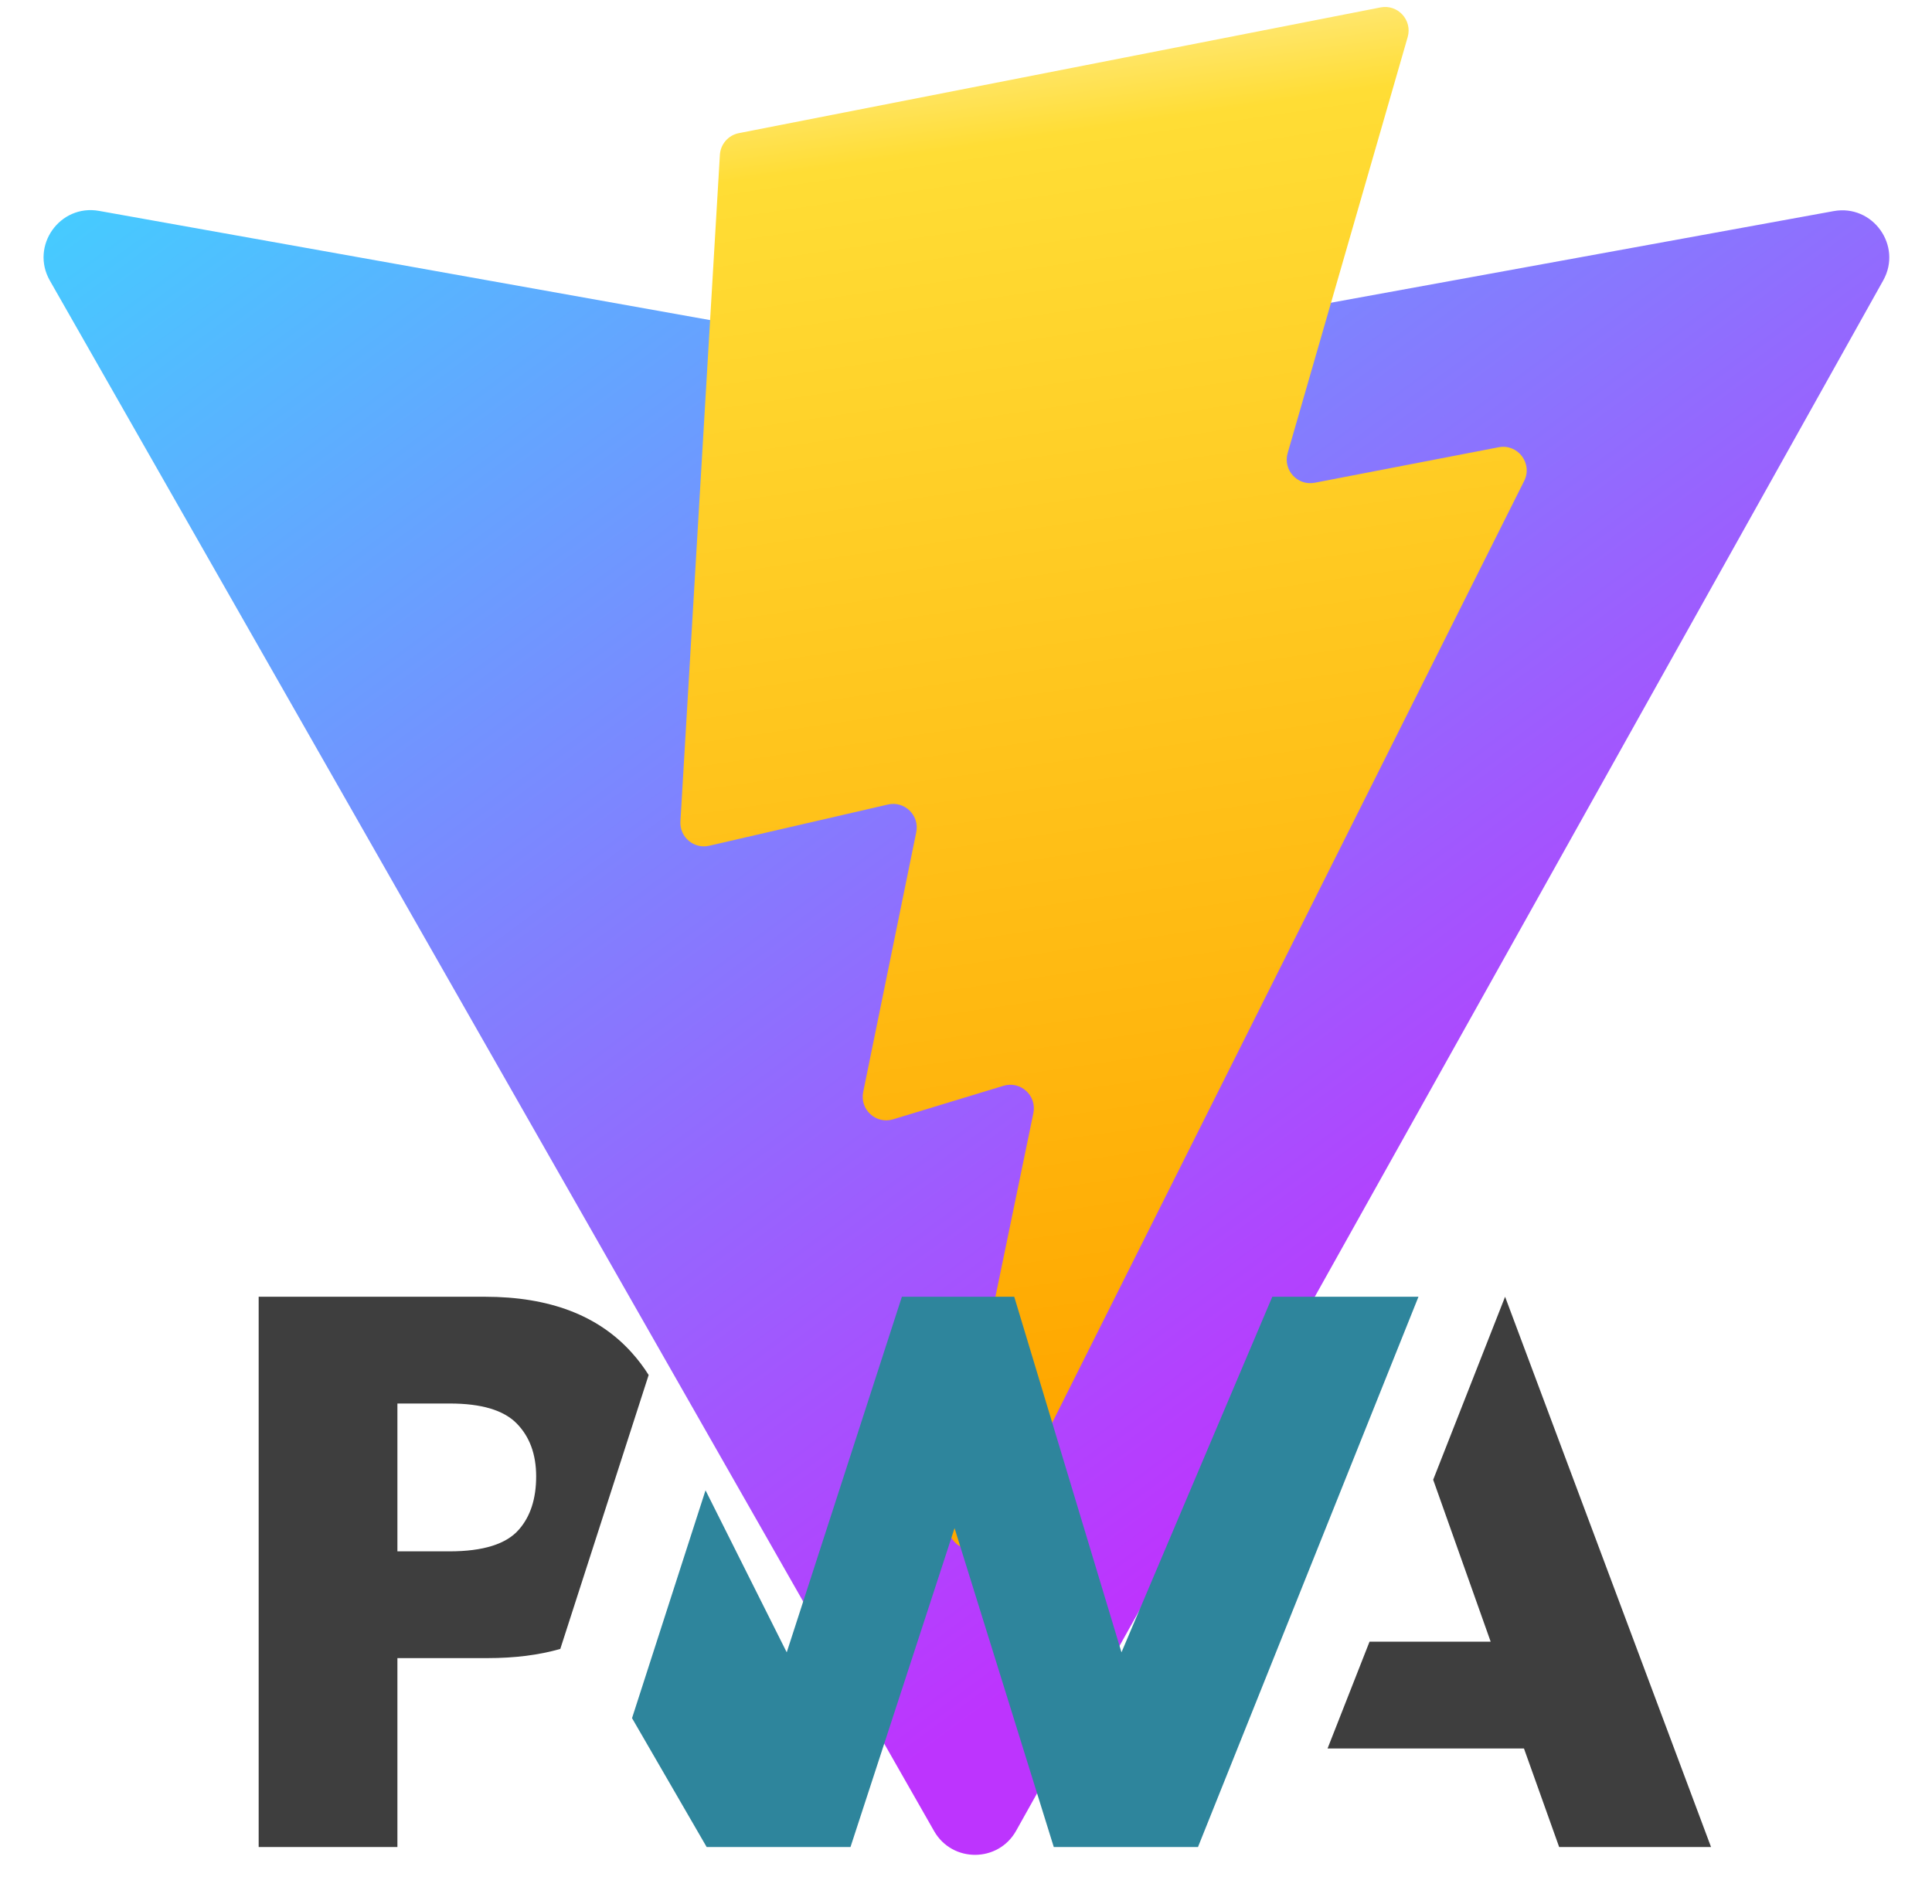
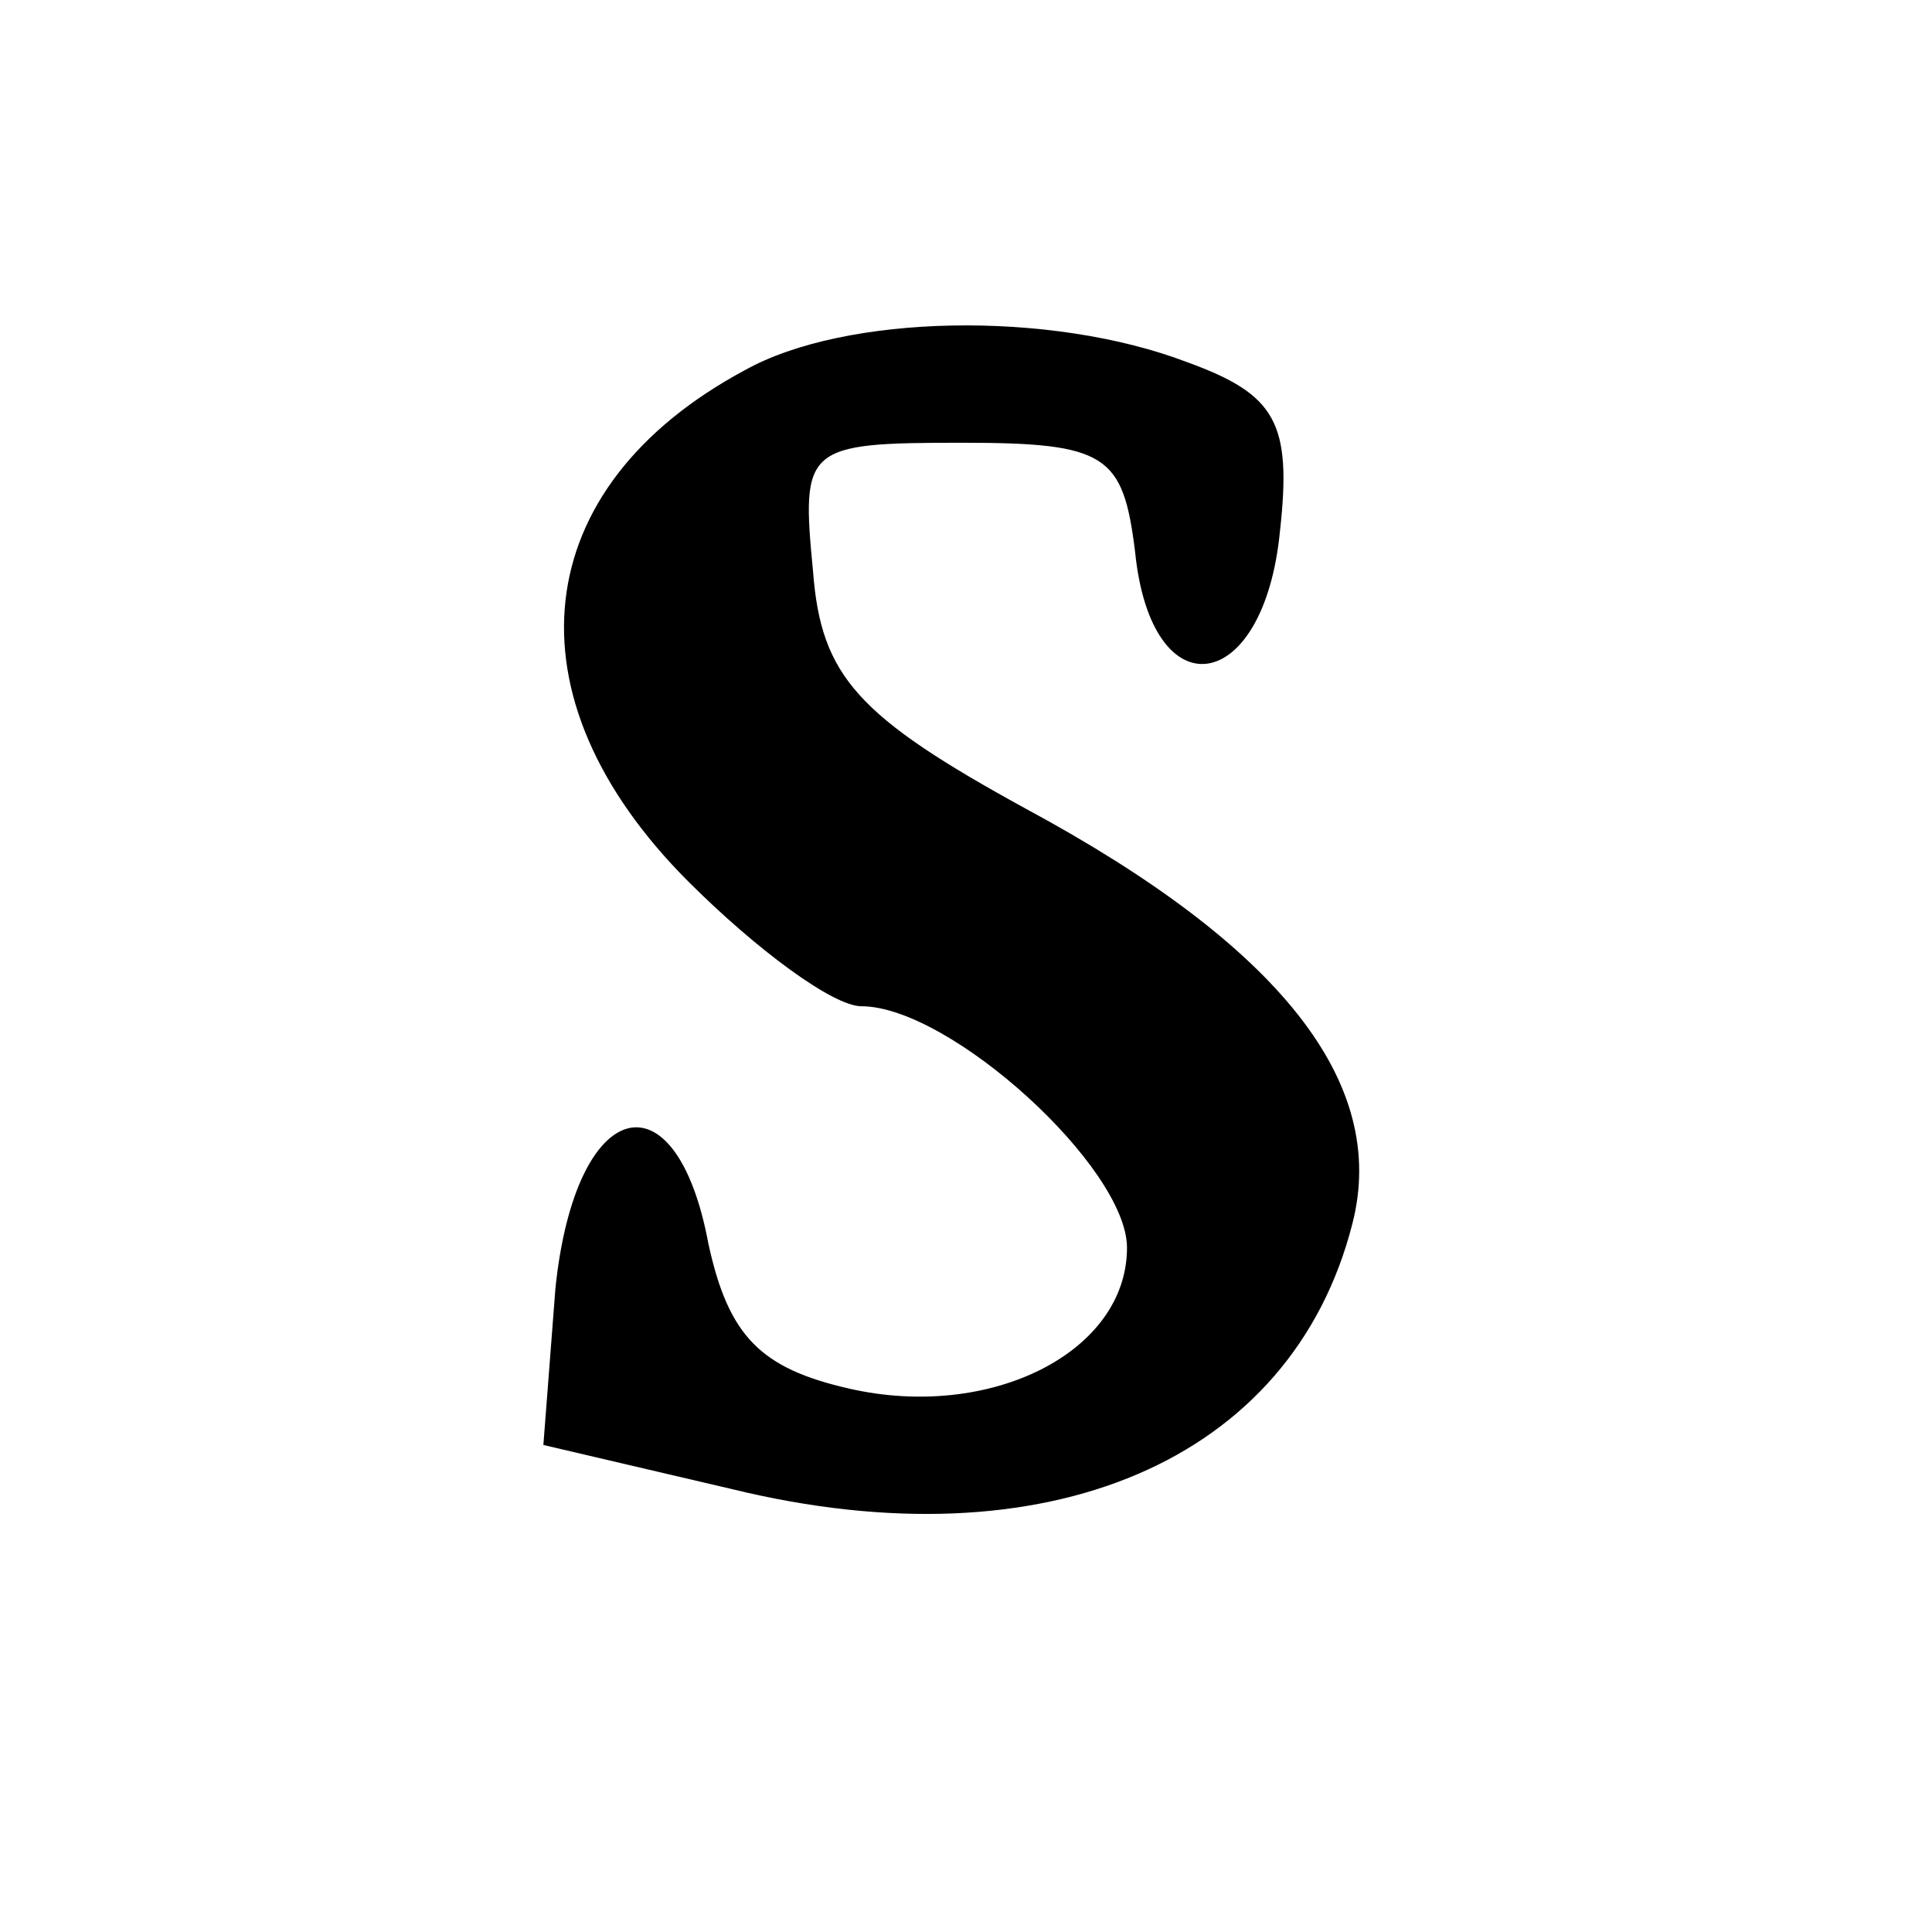
- <svg xmlns="http://www.w3.org/2000/svg" width="410" height="404" viewBox="0 0 410 404" fill="none" version="1.1" id="svg20">
-   <path d="M399.641 59.525L215.643 388.545C211.844 395.338 202.084 395.378 198.228 388.618L10.582 59.556C6.381 52.19 12.68 43.267 21.028 44.759L205.223 77.682C206.398 77.892 207.601 77.89 208.776 77.676L389.119 44.806C397.439 43.289 403.768 52.143 399.641 59.525Z" fill="url(#paint0_linear)" id="path2" />
-   <defs id="defs18">
-     <linearGradient id="paint0_linear" x1="6" y1="33" x2="235" y2="344" gradientUnits="userSpaceOnUse">
-       <stop stop-color="#41D1FF" id="stop6" />
-       <stop offset="1" stop-color="#BD34FE" id="stop8" />
-     </linearGradient>
-     <linearGradient id="paint1_linear" x1="194.651" y1="8.818" x2="236.076" y2="292.989" gradientUnits="userSpaceOnUse">
-       <stop stop-color="#FFEA83" id="stop11" />
-       <stop offset="0.083" stop-color="#FFDD35" id="stop13" />
-       <stop offset="1" stop-color="#FFA800" id="stop15" />
-     </linearGradient>
-   </defs>
-   <path d="M292.965 1.574L156.801 28.255C154.563 28.694 152.906 30.59 152.771 32.866L144.395 174.33C144.198 177.662 147.258 180.248 150.51 179.498L188.42 170.749C191.967 169.931 195.172 173.055 194.443 176.622L183.18 231.775C182.422 235.487 185.907 238.661 189.532 237.56L212.947 230.446C216.577 229.344 220.065 232.527 219.297 236.242L201.398 322.875C200.278 328.294 207.486 331.249 210.492 326.603L212.5 323.5L323.454 102.072C325.312 98.365 322.108 94.137 318.036 94.923L279.014 102.454C275.347 103.161 272.227 99.746 273.262 96.158L298.731 7.867C299.767 4.273 296.636 0.855 292.965 1.574Z" fill="url(#paint1_linear)" id="path4" />
-   <g id="layer1">
-     <g id="g8" transform="matrix(0.1578966,0,0,0.1589033,54.89293,275.2164)">
-       <path fill="#3d3d3d" fill-opacity="1" stroke-width="0.2" stroke-linejoin="round" d="m 1436.62,603.304 56.39,-142.599 h 162.82 L 1578.56,244.39 1675.2,5.28336e-4 1952,734.933 h -204.13 l -47.3,-131.629 z" id="path2-1" style="fill:#3e3e3e;fill-opacity:1" />
-       <path fill="#5a0fc8" fill-opacity="1" stroke-width="0.2" stroke-linejoin="round" d="M 1262.47,734.935 1558.79,0.002 1362.34,0.003 1159.64,474.933 1015.5,0.004 H 864.499 L 709.731,474.933 600.585,258.517 501.812,562.819 602.096,734.935 h 193.331 l 139.857,-425.91 133.346,425.91 z" id="path4-4" style="fill:#2e859c;fill-opacity:1" />
-       <path fill="#3d3d3d" fill-opacity="1" stroke-width="0.2" stroke-linejoin="round" d="m 186.476,482.643 h 121.003 c 36.654,0 69.293,-4.091 97.917,-12.273 l 31.293,-96.408 87.459,-269.446 C 517.484,93.954 509.876,83.967 501.324,74.557 456.419,24.852 390.719,4.06265e-4 304.222,4.06265e-4 H -3.8147e-6 V 734.933 H 186.476 Z M 346.642,169.079 c 17.54,17.653 26.309,41.276 26.309,70.871 0,29.822 -7.713,53.474 -23.138,70.956 -16.91,19.425 -48.047,29.137 -93.409,29.137 H 186.476 V 142.598 h 70.442 c 42.277,0 72.185,8.827 89.724,26.481 z" id="path6" style="fill:#3e3e3e;fill-opacity:1" />
-     </g>
+ <svg xmlns="http://www.w3.org/2000/svg" version="1.0" width="48pt" height="48pt" viewBox="0 0 48 48" preserveAspectRatio="xMidYMid meet">
+   <g transform="translate(0,48) scale(0.1,-0.1)" fill="#000000" stroke="none">
+     <path d="M185 388 c-54 -29 -60 -81 -14 -127 17 -17 36 -31 43 -31 22 0 66 -40 66 -60 0 -26 -34 -43 -69 -35 -22 5 -30 13 -35 36 -8 43 -33 37 -38 -11 l-3 -39 47 -11 c78 -19 139 7 154 66 9 35 -18 69 -81 103 -42 23 -51 33 -53 59 -3 31 -2 32 37 32 36 0 40 -3 43 -27 4 -40 32 -36 36 5 3 27 -1 34 -23 42 -34 13 -85 12 -110 -2z" />
  </g>
</svg>
